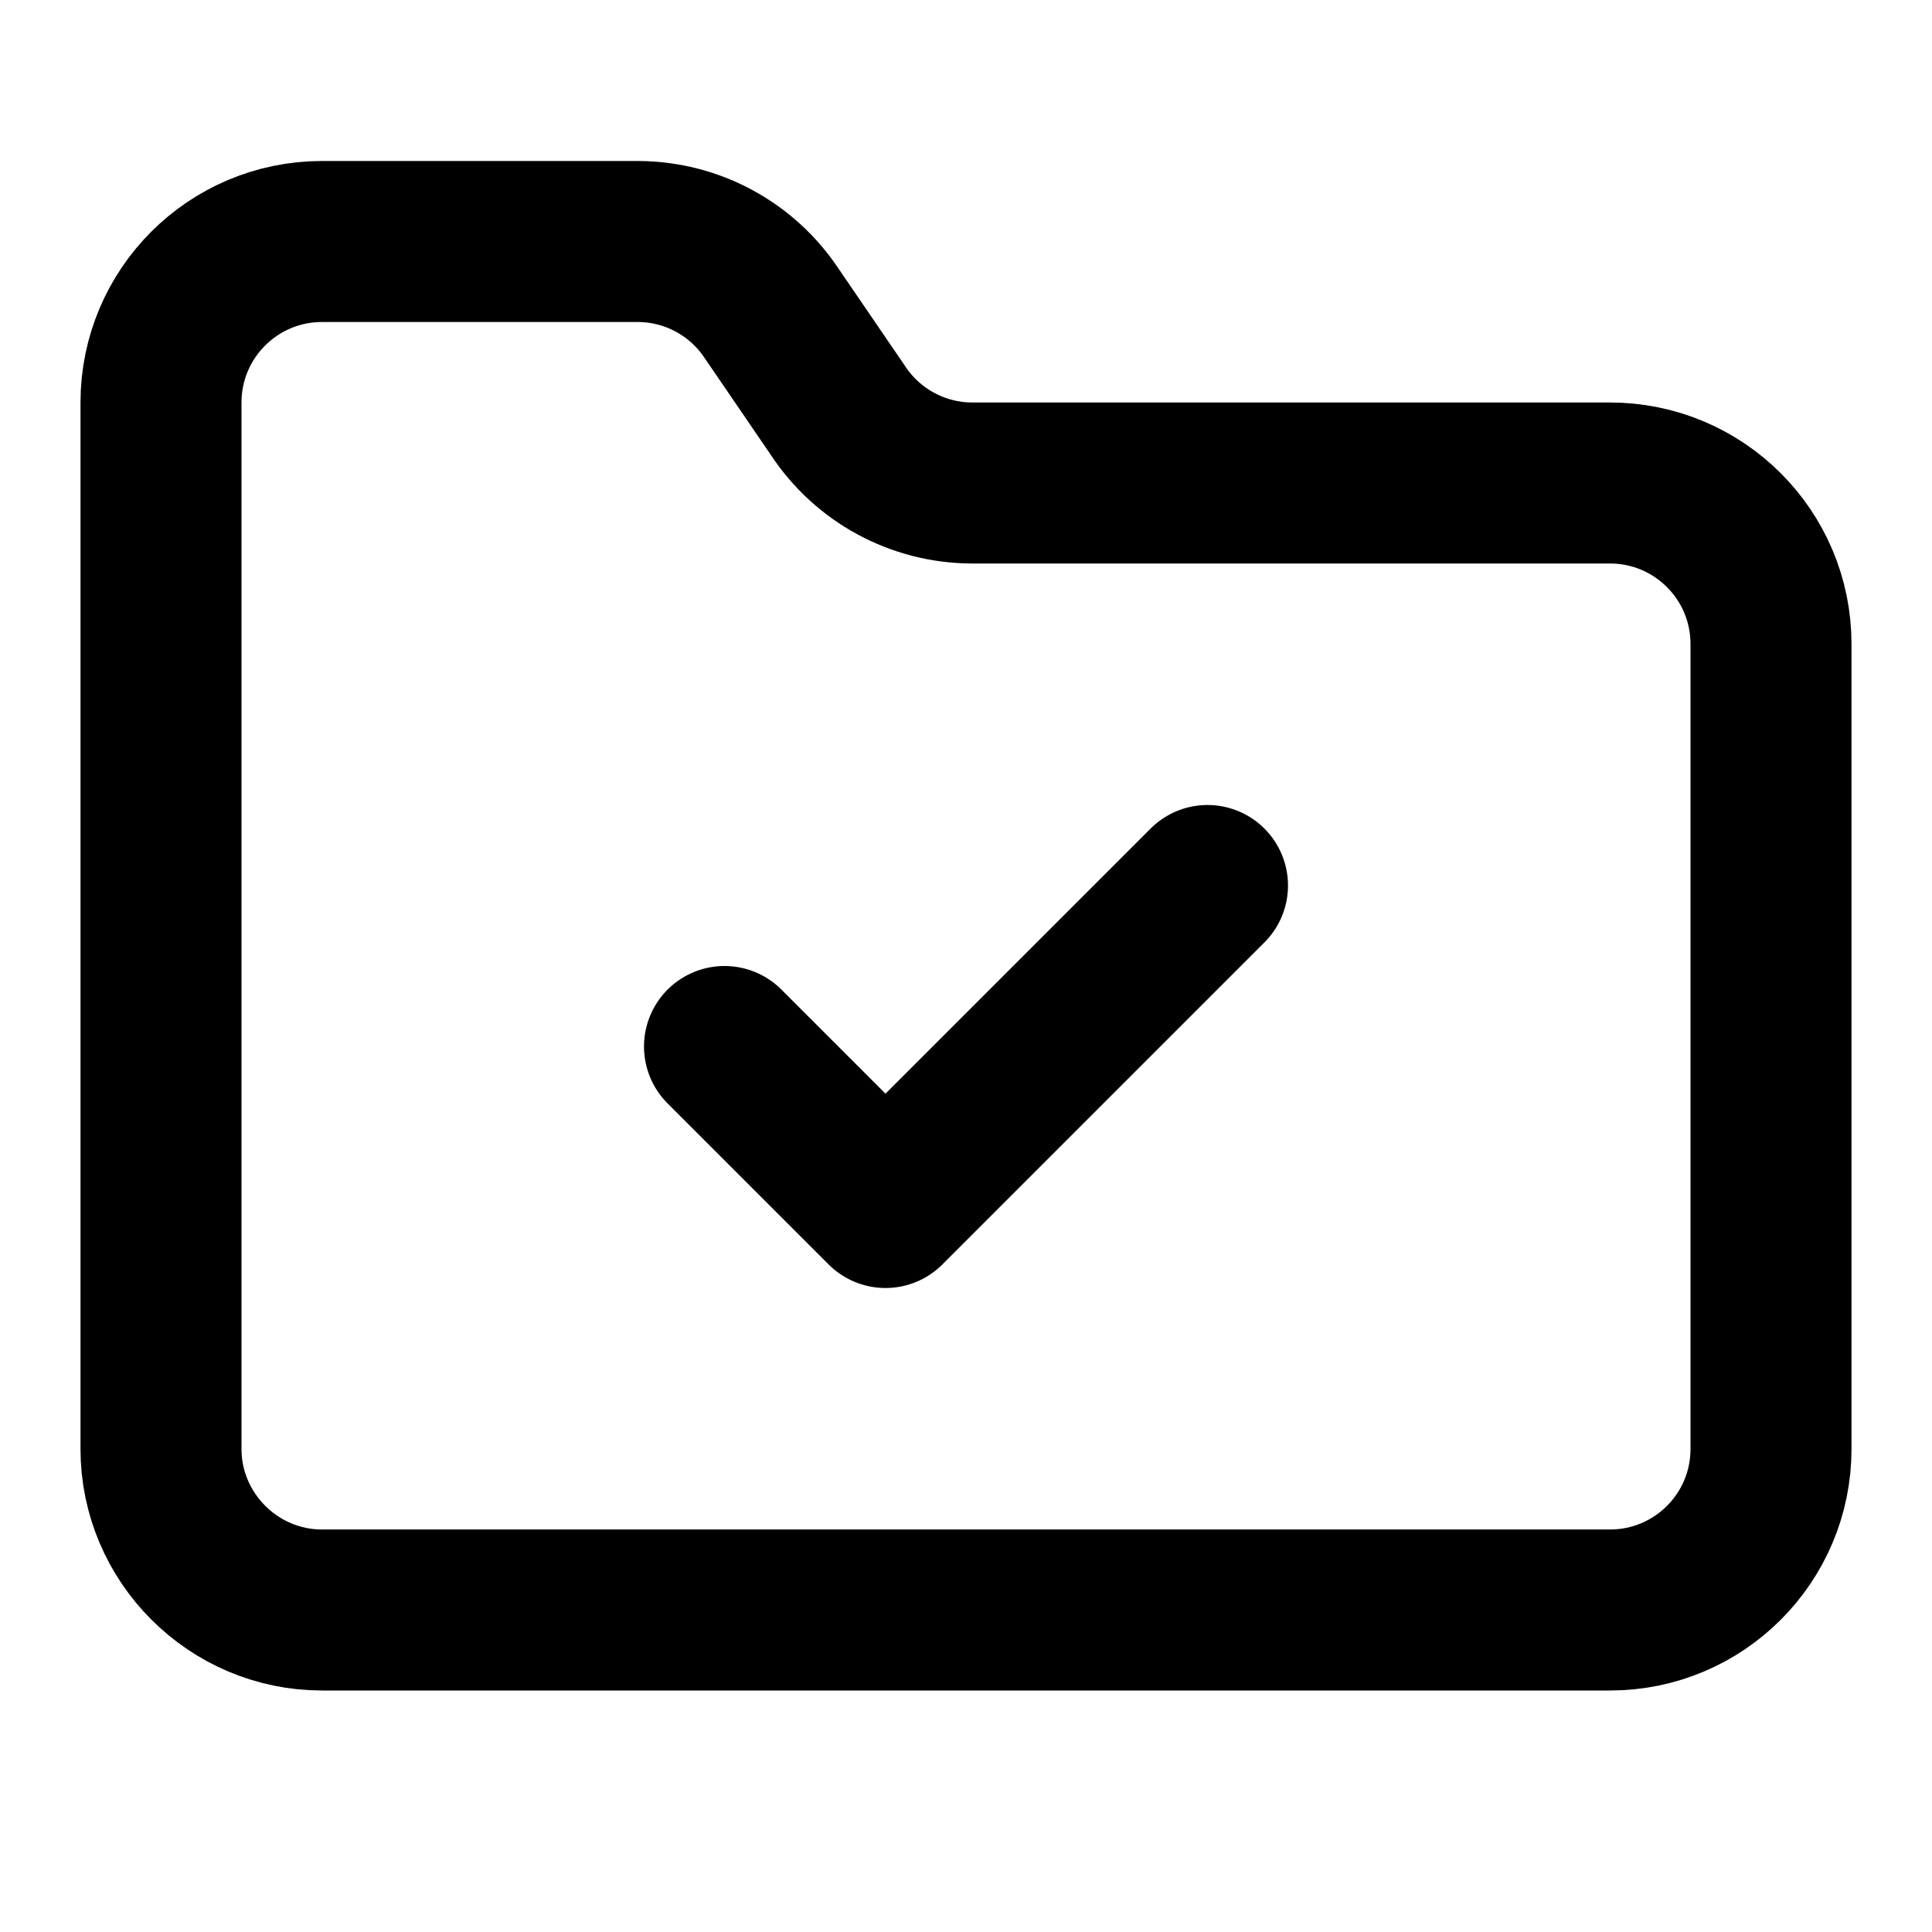
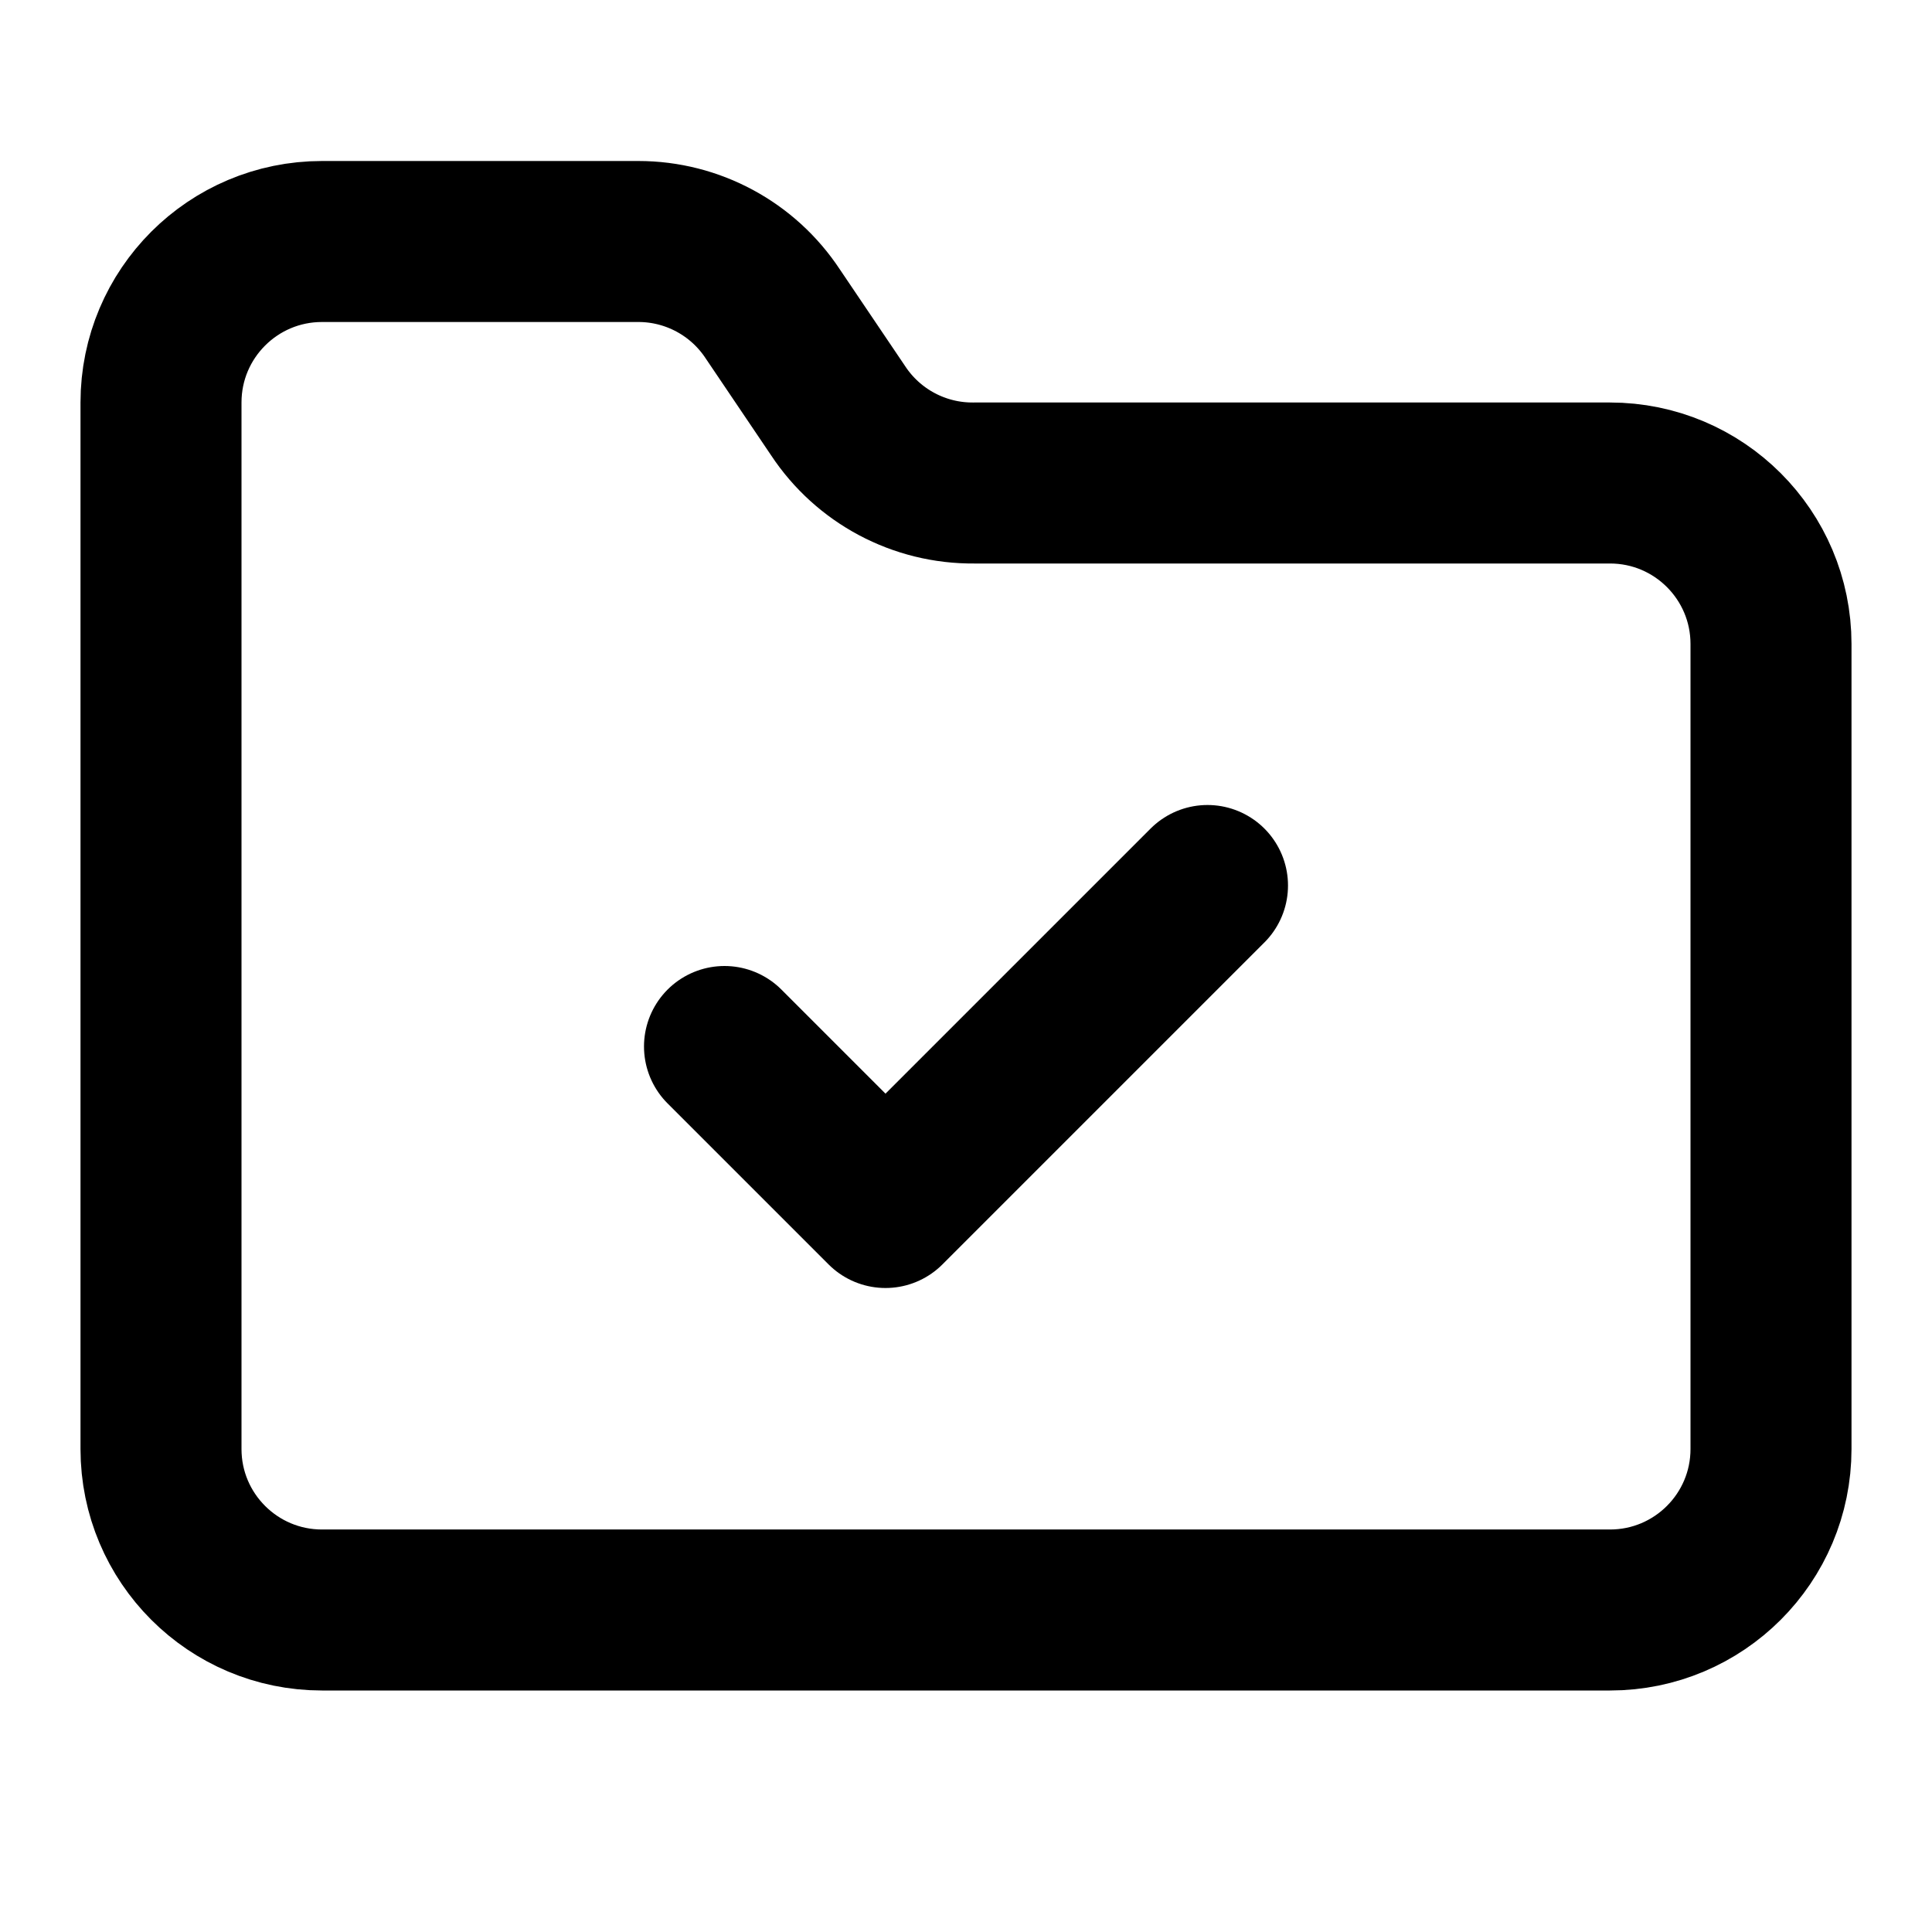
<svg xmlns="http://www.w3.org/2000/svg" viewBox="0 0 24 24" fill="none" stroke="currentColor" stroke-width="2" stroke-linecap="round" stroke-linejoin="round">
-   <path d="M4 20h16a2 2 0 0 0 2-2V8a2 2 0 0 0-2-2h-7.93a2 2 0 0 1-1.66-.9l-.82-1.2A2 2 0 0 0 7.93 3H4a2 2 0 0 0-2 2v13c0 1.1.9 2 2 2Z" />
+   <path d="M20 20a2 2 0 0 0 2-2V8a2 2 0 0 0-2-2h-7.9a2 2 0 0 1-1.69-.9L9.6 3.9A2 2 0 0 0 7.93 3H4a2 2 0 0 0-2 2v13a2 2 0 0 0 2 2Z" />
  <path d="m9 13 2 2 4-4" />
</svg>
